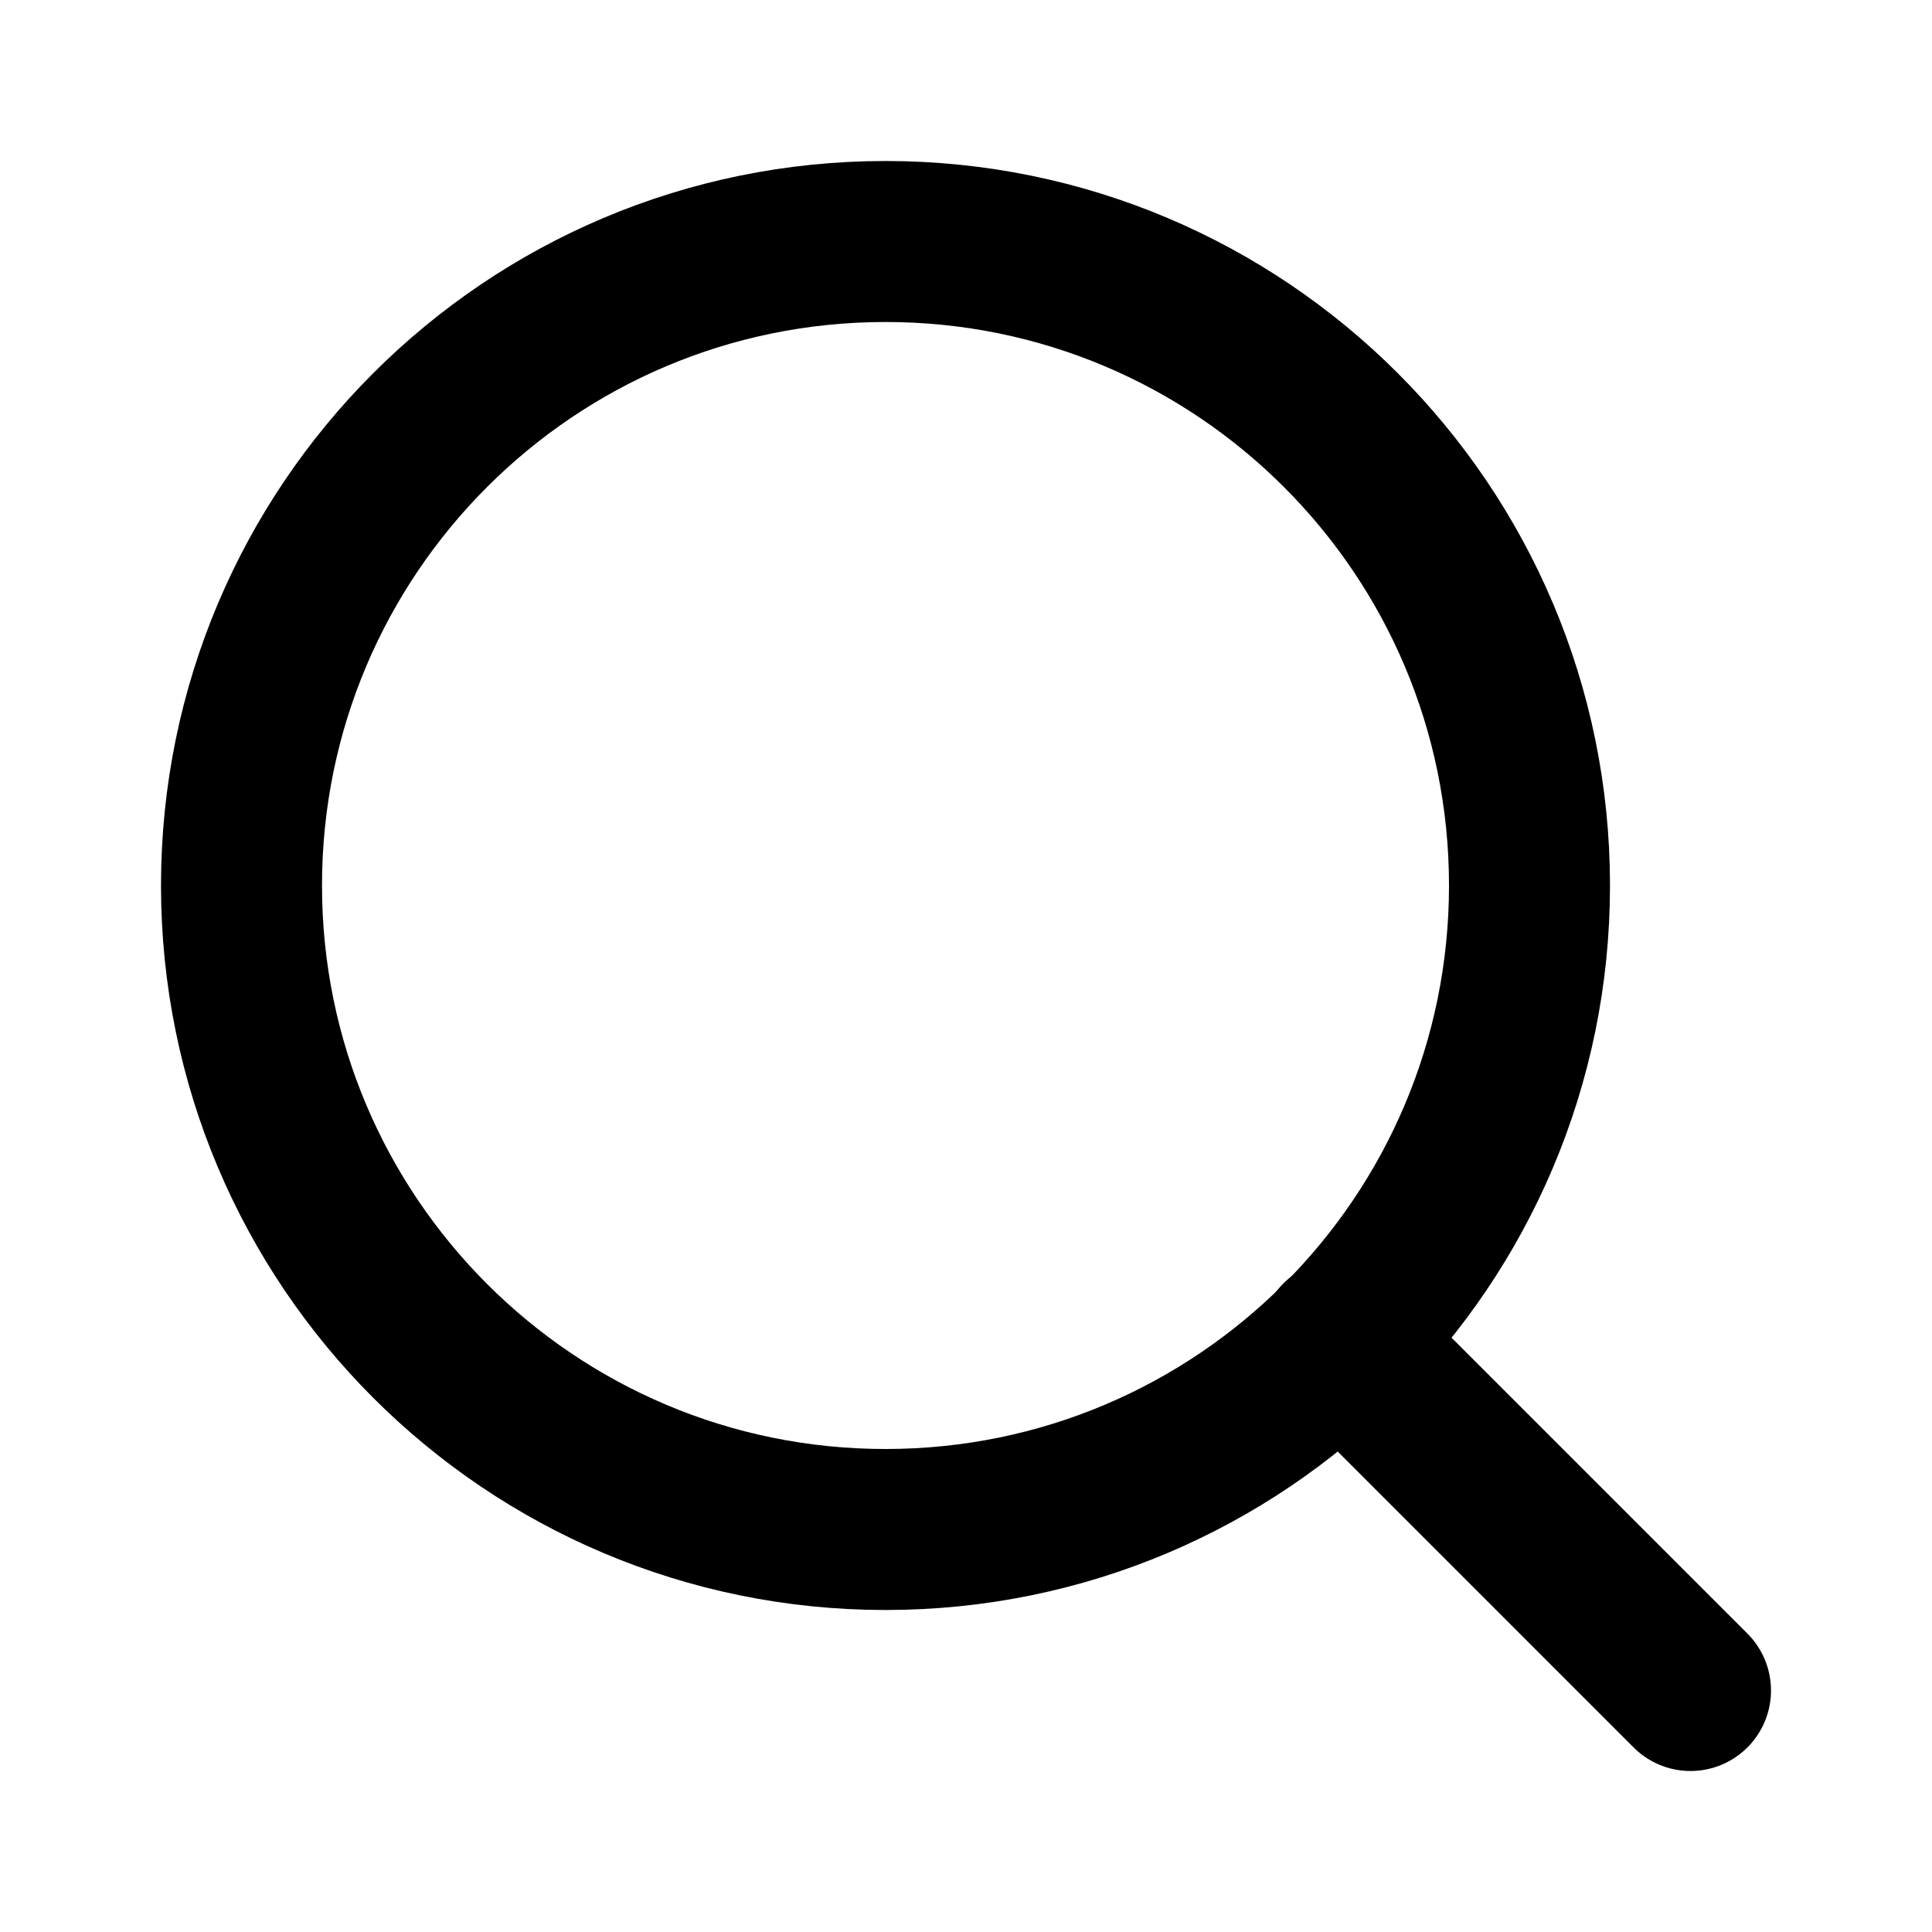
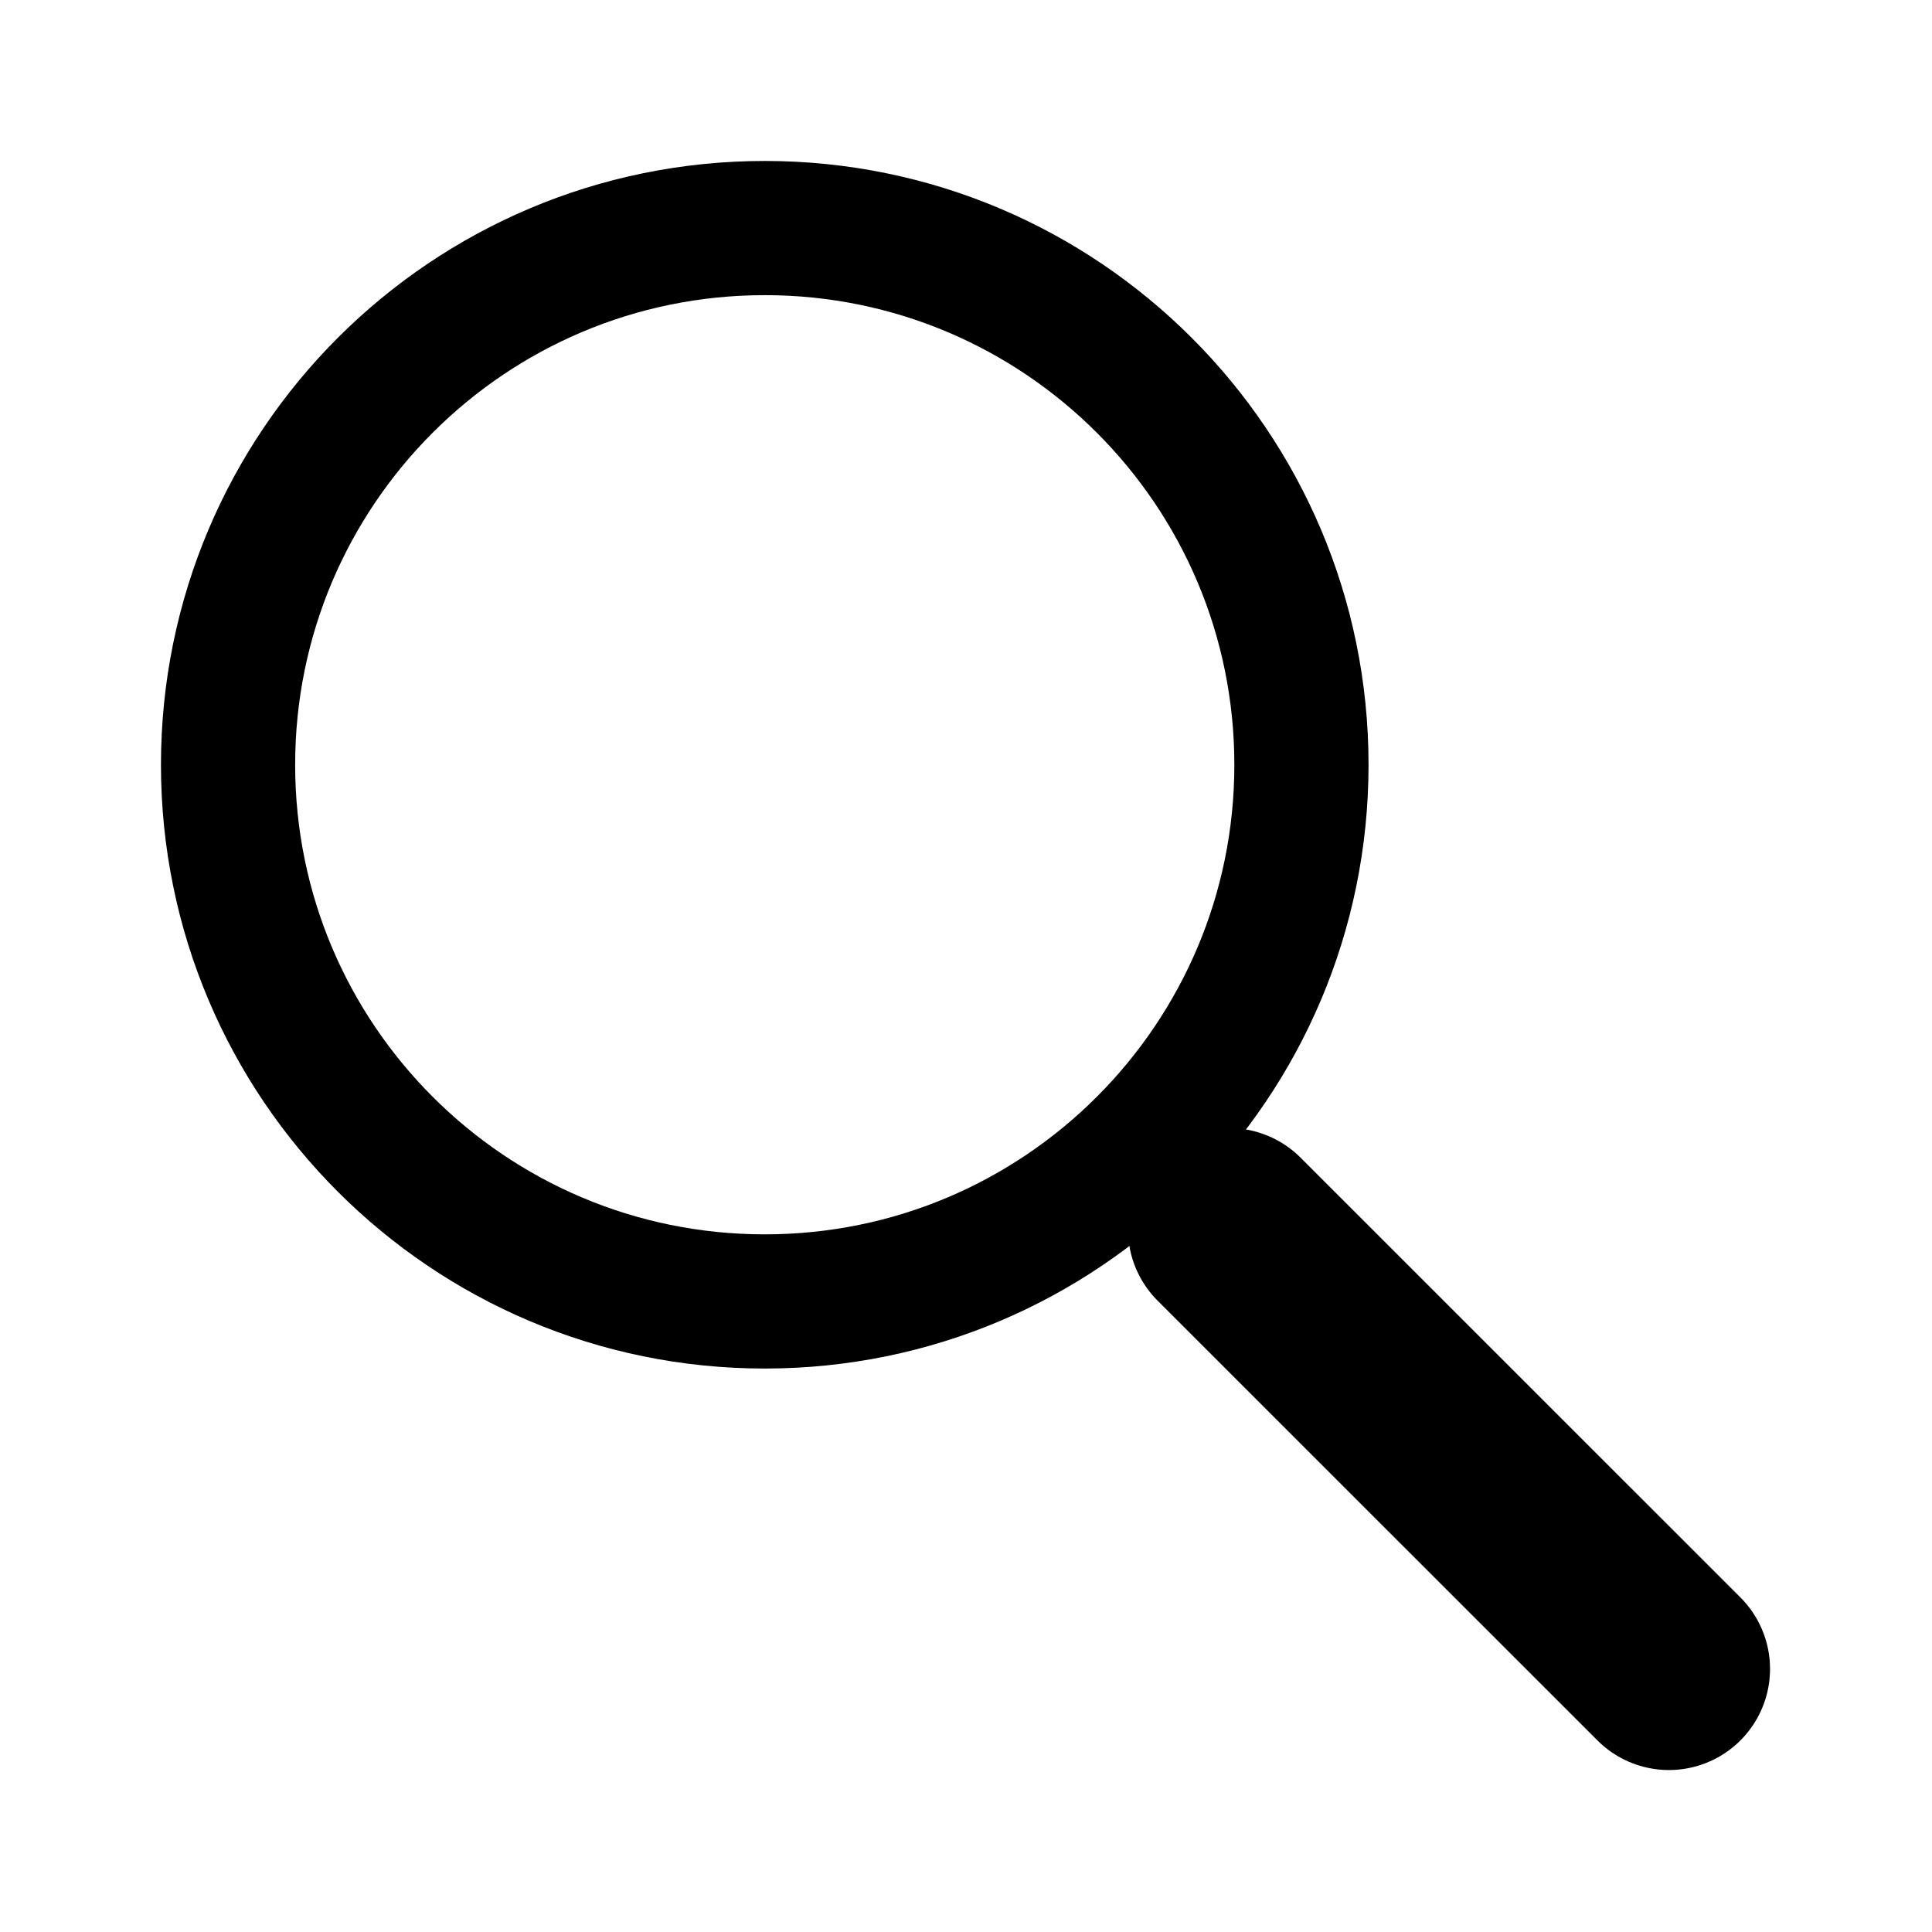
- <svg xmlns="http://www.w3.org/2000/svg" width="24" height="24" viewBox="0 0 24 24" fill="none" stroke="currentColor" stroke-width="2" stroke-linecap="round" stroke-linejoin="round" class="feather feather-search">
-   <circle cx="11" cy="11" r="8" />
-   <line x1="21" y1="21" x2="16.65" y2="16.65" />
+ <svg xmlns="http://www.w3.org/2000/svg" width="24" height="24" viewBox="0 0 24 24" fill="none" stroke="currentColor" stroke-width="2" stroke-linecap="round" stroke-linejoin="round" class="feather feather-search" version="1.1" id="svg6">
+   <defs id="defs10" />
+   <circle cx="9.5" cy="9.5" id="circle2" style="stroke-width:1.667" r="6.667" />
+   <line x1="20.732" y1="20.732" x2="15.268" y2="15.269" id="line4" style="stroke-width:2.512" />
</svg>
